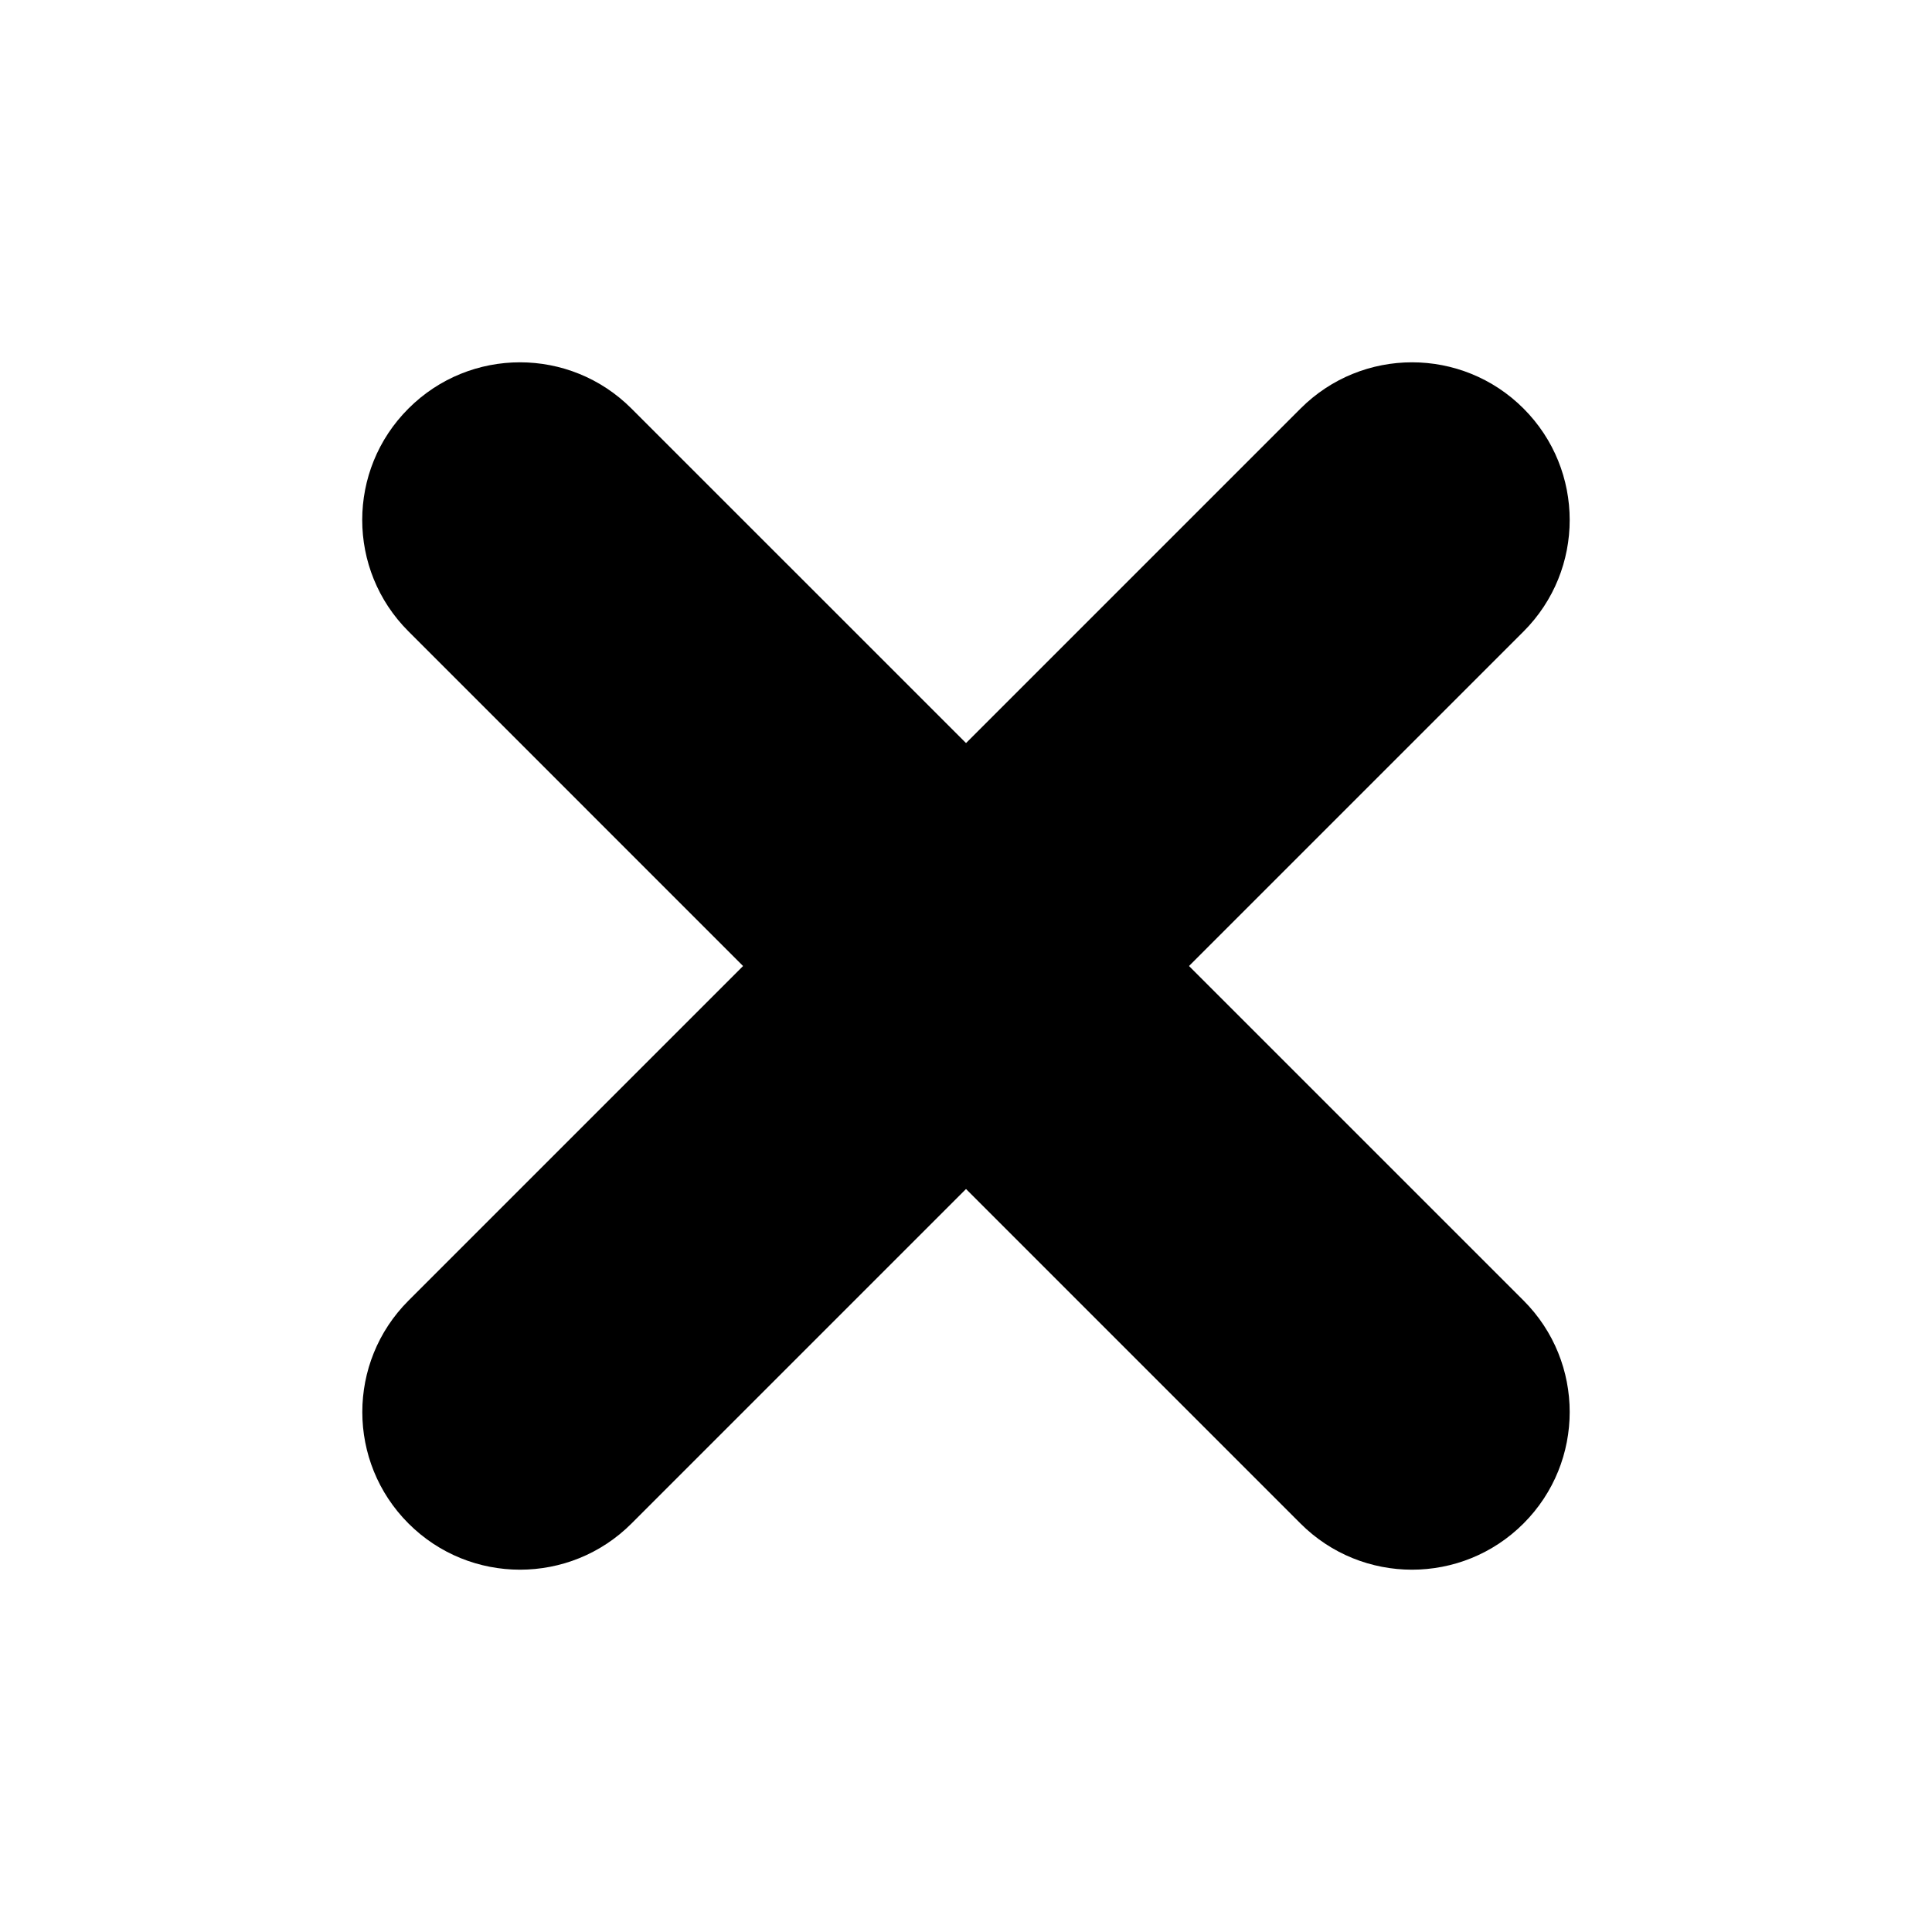
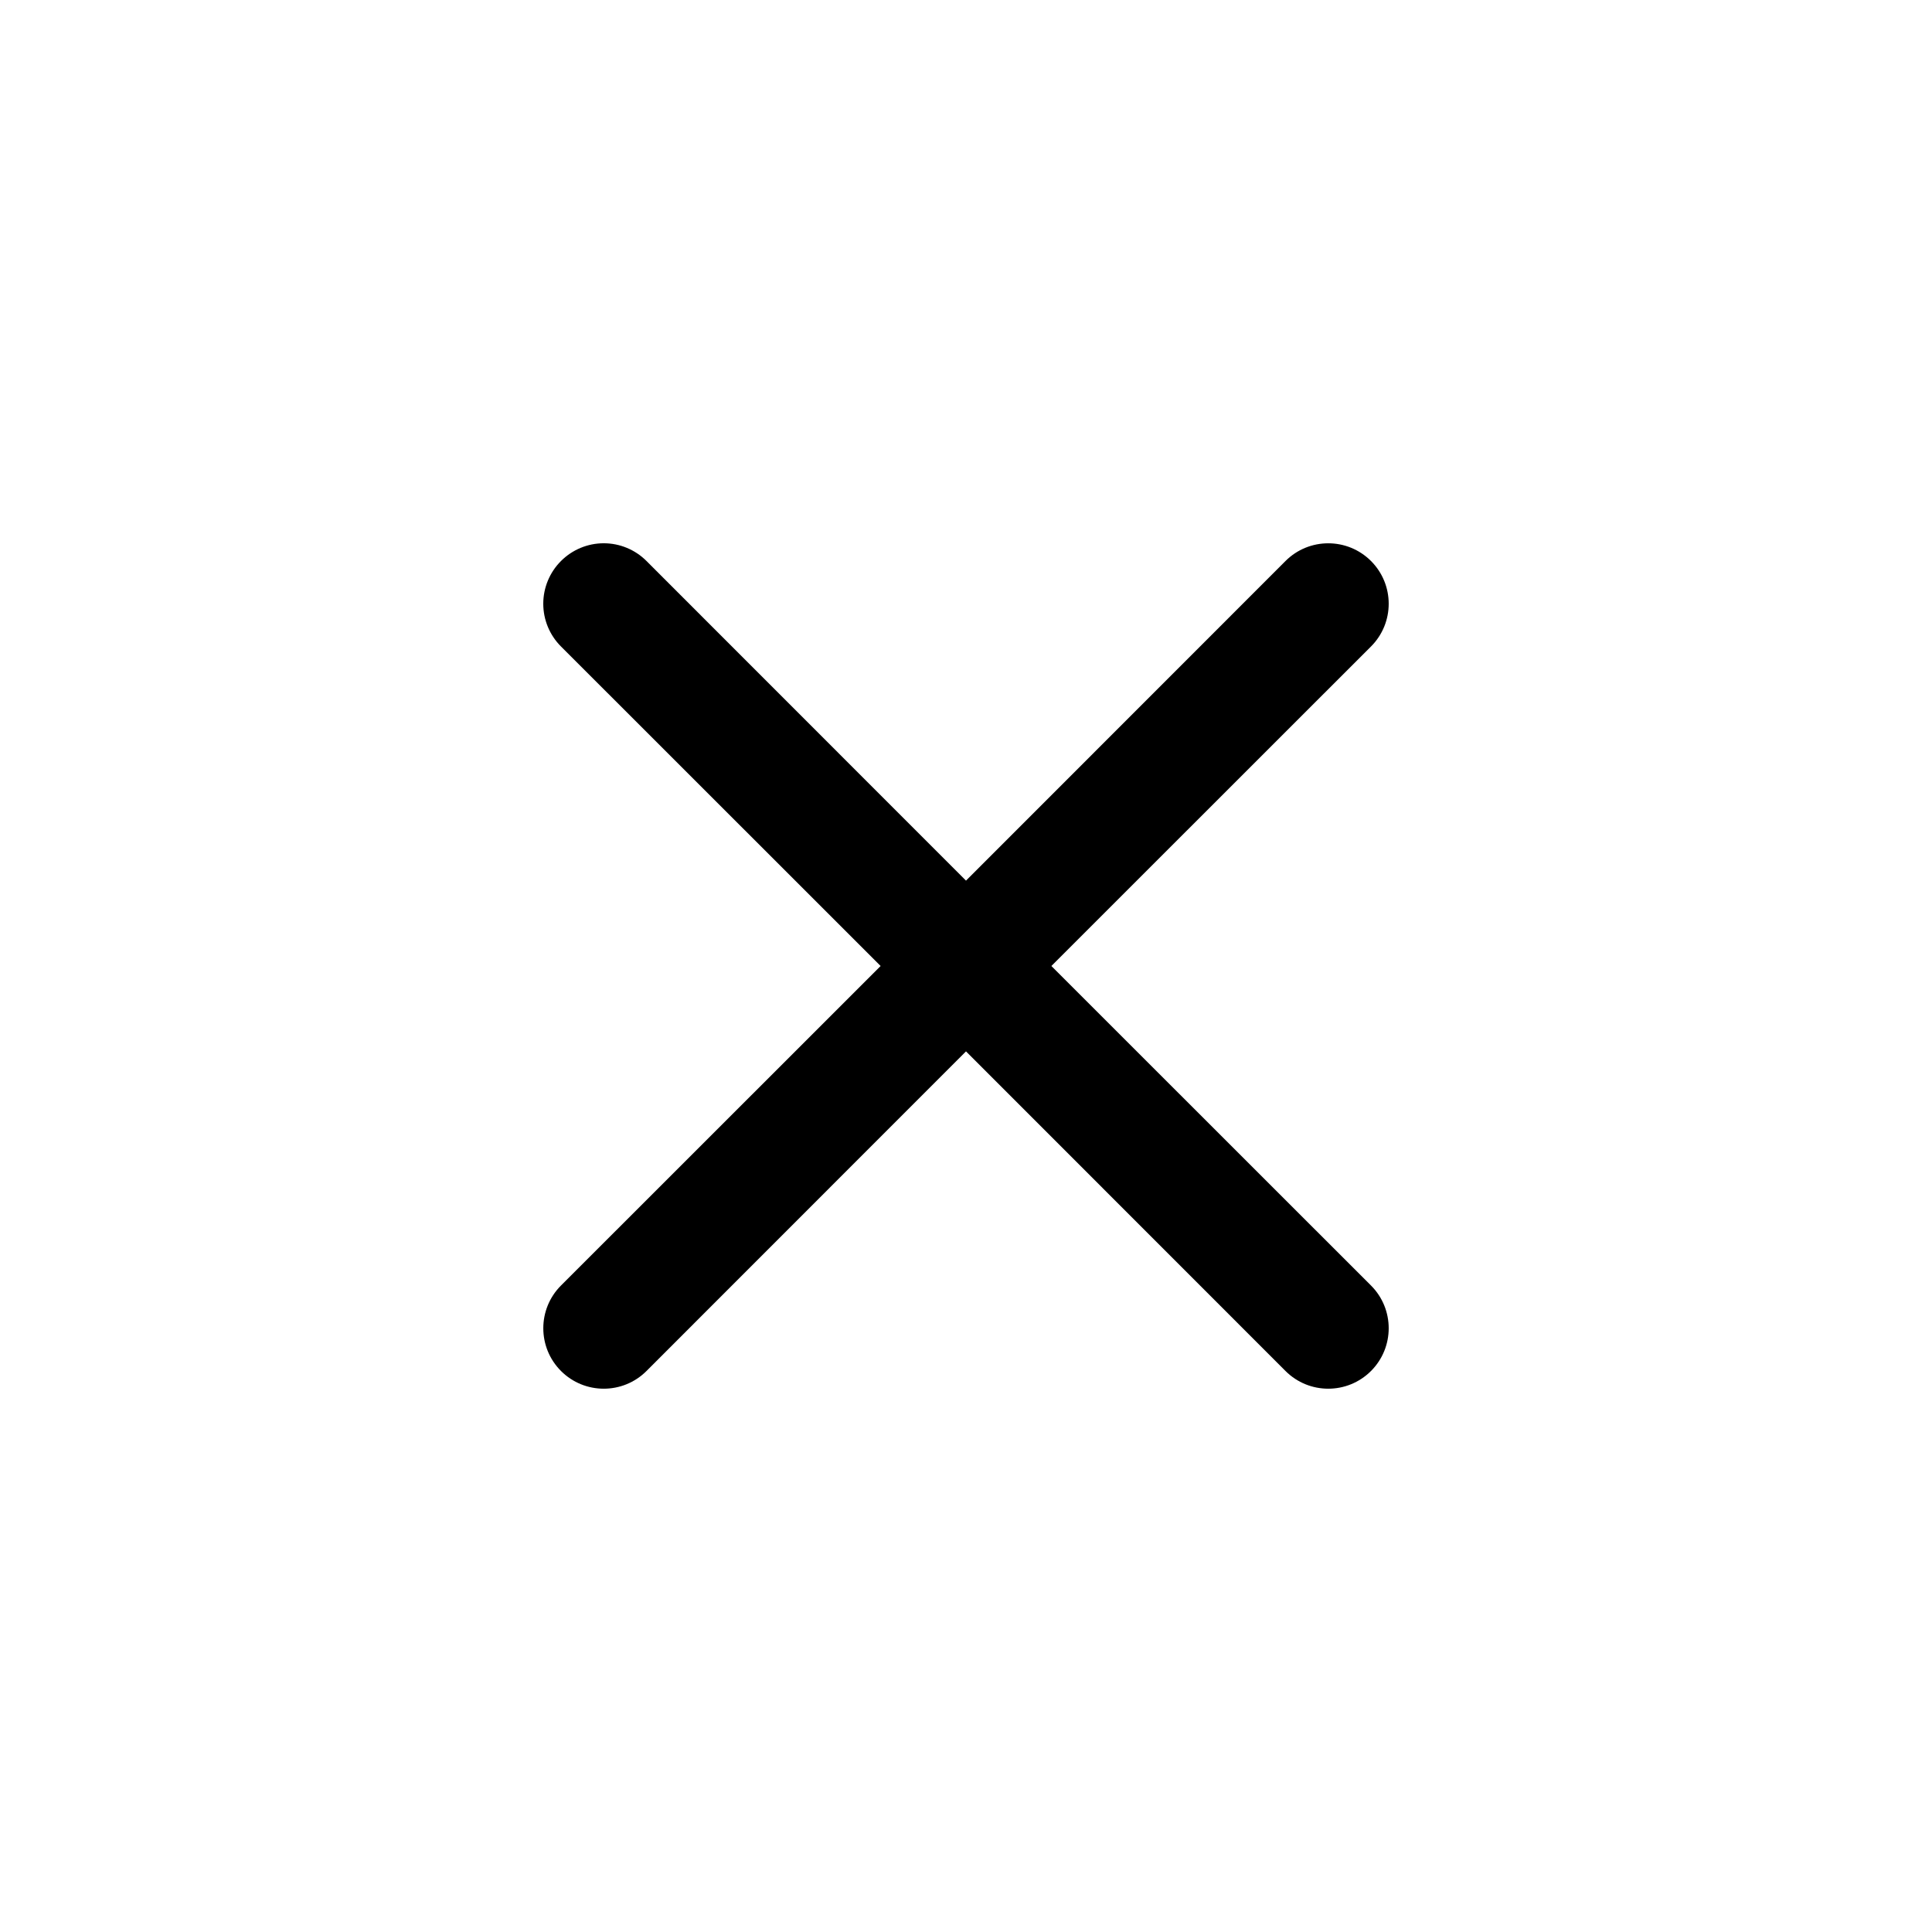
- <svg xmlns="http://www.w3.org/2000/svg" width="16" height="16" viewBox="0 0 16 16" fill="none">
-   <path d="M3.383 12.617C2.873 12.107 2.873 11.281 3.383 10.771L10.771 3.383C11.281 2.873 12.107 2.873 12.617 3.383C13.127 3.893 13.127 4.72 12.617 5.23L5.23 12.617C4.72 13.127 3.893 13.127 3.383 12.617Z" fill="currentColor" />
-   <path d="M3.383 3.383C3.893 2.873 4.719 2.873 5.229 3.383L12.617 10.77C13.127 11.28 13.127 12.107 12.617 12.617C12.107 13.127 11.28 13.127 10.77 12.617L3.383 5.229C2.872 4.719 2.872 3.893 3.383 3.383Z" fill="currentColor" />
+ <svg xmlns="http://www.w3.org/2000/svg" width="16" height="16" fill="currentColor" class="bi bi-x" viewBox="0 0 16 16">
+   <path d="M4.646 4.646a.5.5 0 0 1 .708 0L8 7.293l2.646-2.647a.5.5 0 0 1 .708.708L8.707 8l2.647 2.646a.5.5 0 0 1-.708.708L8 8.707l-2.646 2.647a.5.5 0 0 1-.708-.708L7.293 8 4.646 5.354a.5.5 0 0 1 0-.708" />
</svg>
